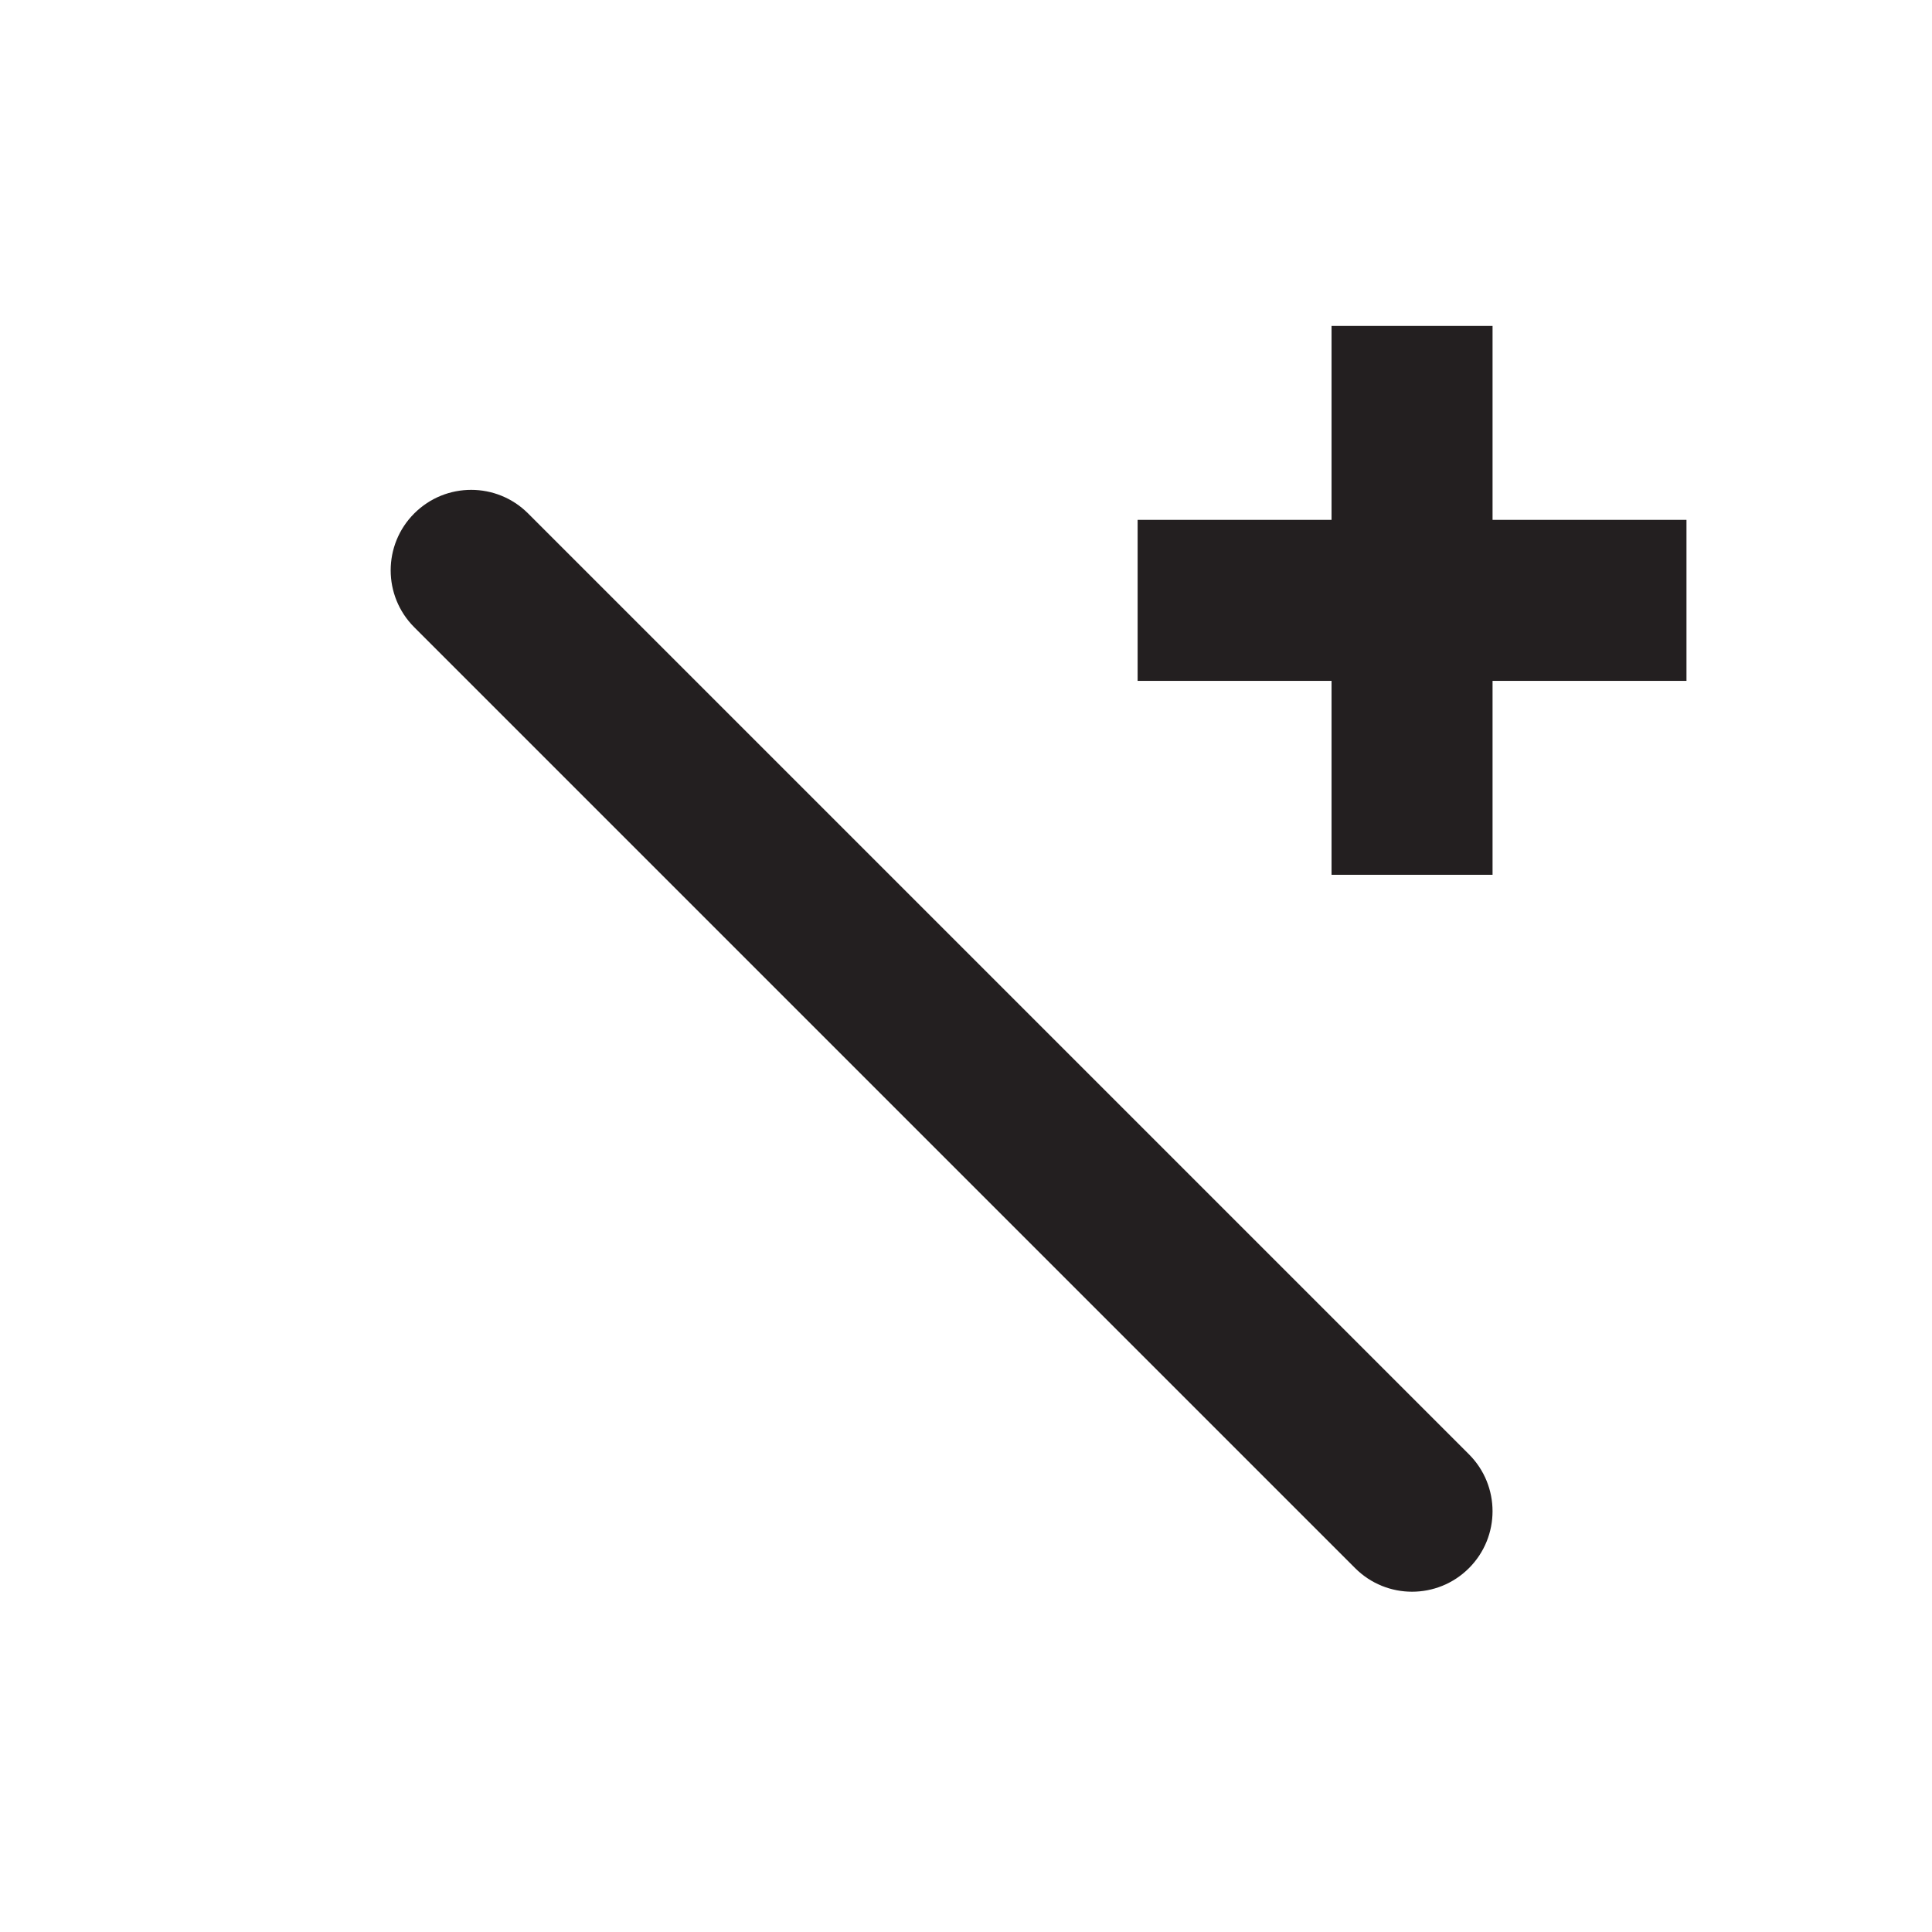
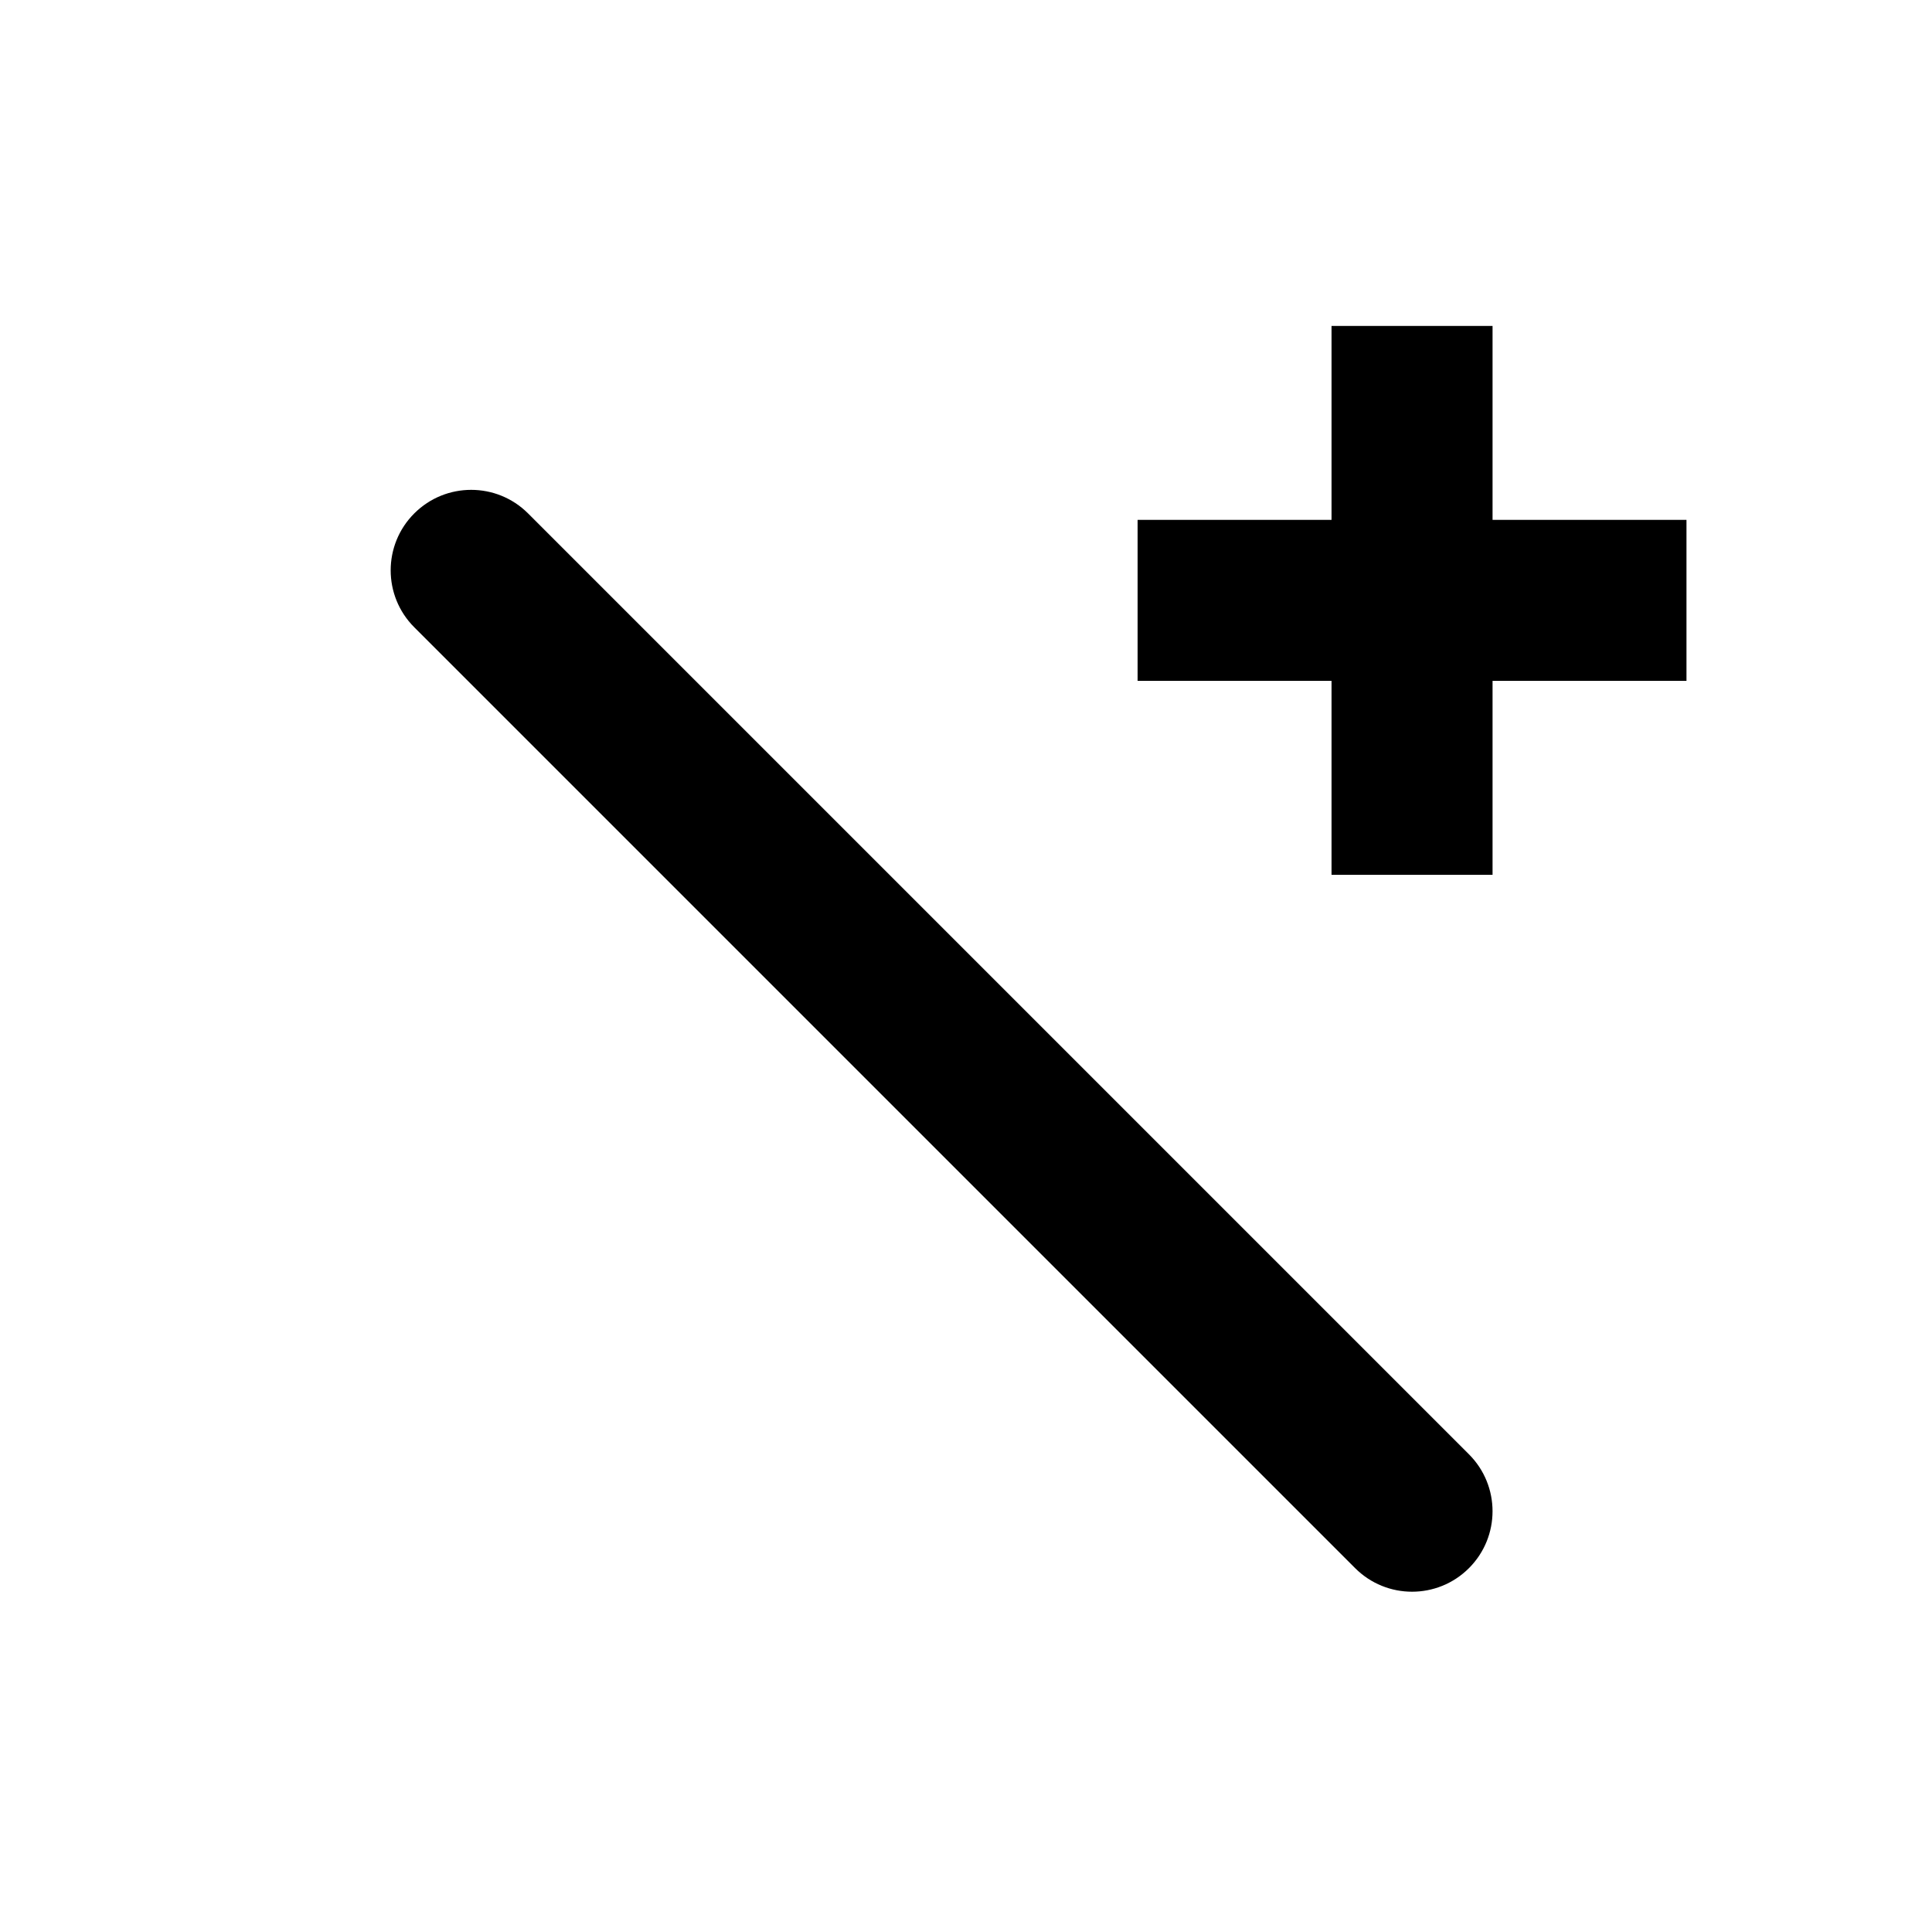
<svg xmlns="http://www.w3.org/2000/svg" width="48" height="48" viewBox="0 0 48 48" fill="none">
-   <path d="M41.9 12.916V16.916H37.082V21.734H33.082V16.916H28.264V12.916H33.082V8.098H37.082V12.916H41.9Z" fill="#231F20" />
-   <path fill-rule="evenodd" clip-rule="evenodd" d="M10.292 12.756C11.073 11.975 12.339 11.975 13.12 12.756L36.496 36.132C37.277 36.913 37.277 38.179 36.496 38.96C35.715 39.741 34.449 39.741 33.668 38.96L10.292 15.584C9.511 14.803 9.511 13.537 10.292 12.756Z" fill="#231F20" />
+   <path d="M41.9 12.916V16.916H37.082V21.734H33.082V16.916H28.264V12.916H33.082V8.098H37.082V12.916H41.9Z" fill="currentColor" />
+   <path fill-rule="evenodd" clip-rule="evenodd" d="M10.292 12.756C11.073 11.975 12.339 11.975 13.12 12.756L36.496 36.132C37.277 36.913 37.277 38.179 36.496 38.96C35.715 39.741 34.449 39.741 33.668 38.96L10.292 15.584C9.511 14.803 9.511 13.537 10.292 12.756Z" fill="currentColor" />
</svg>
